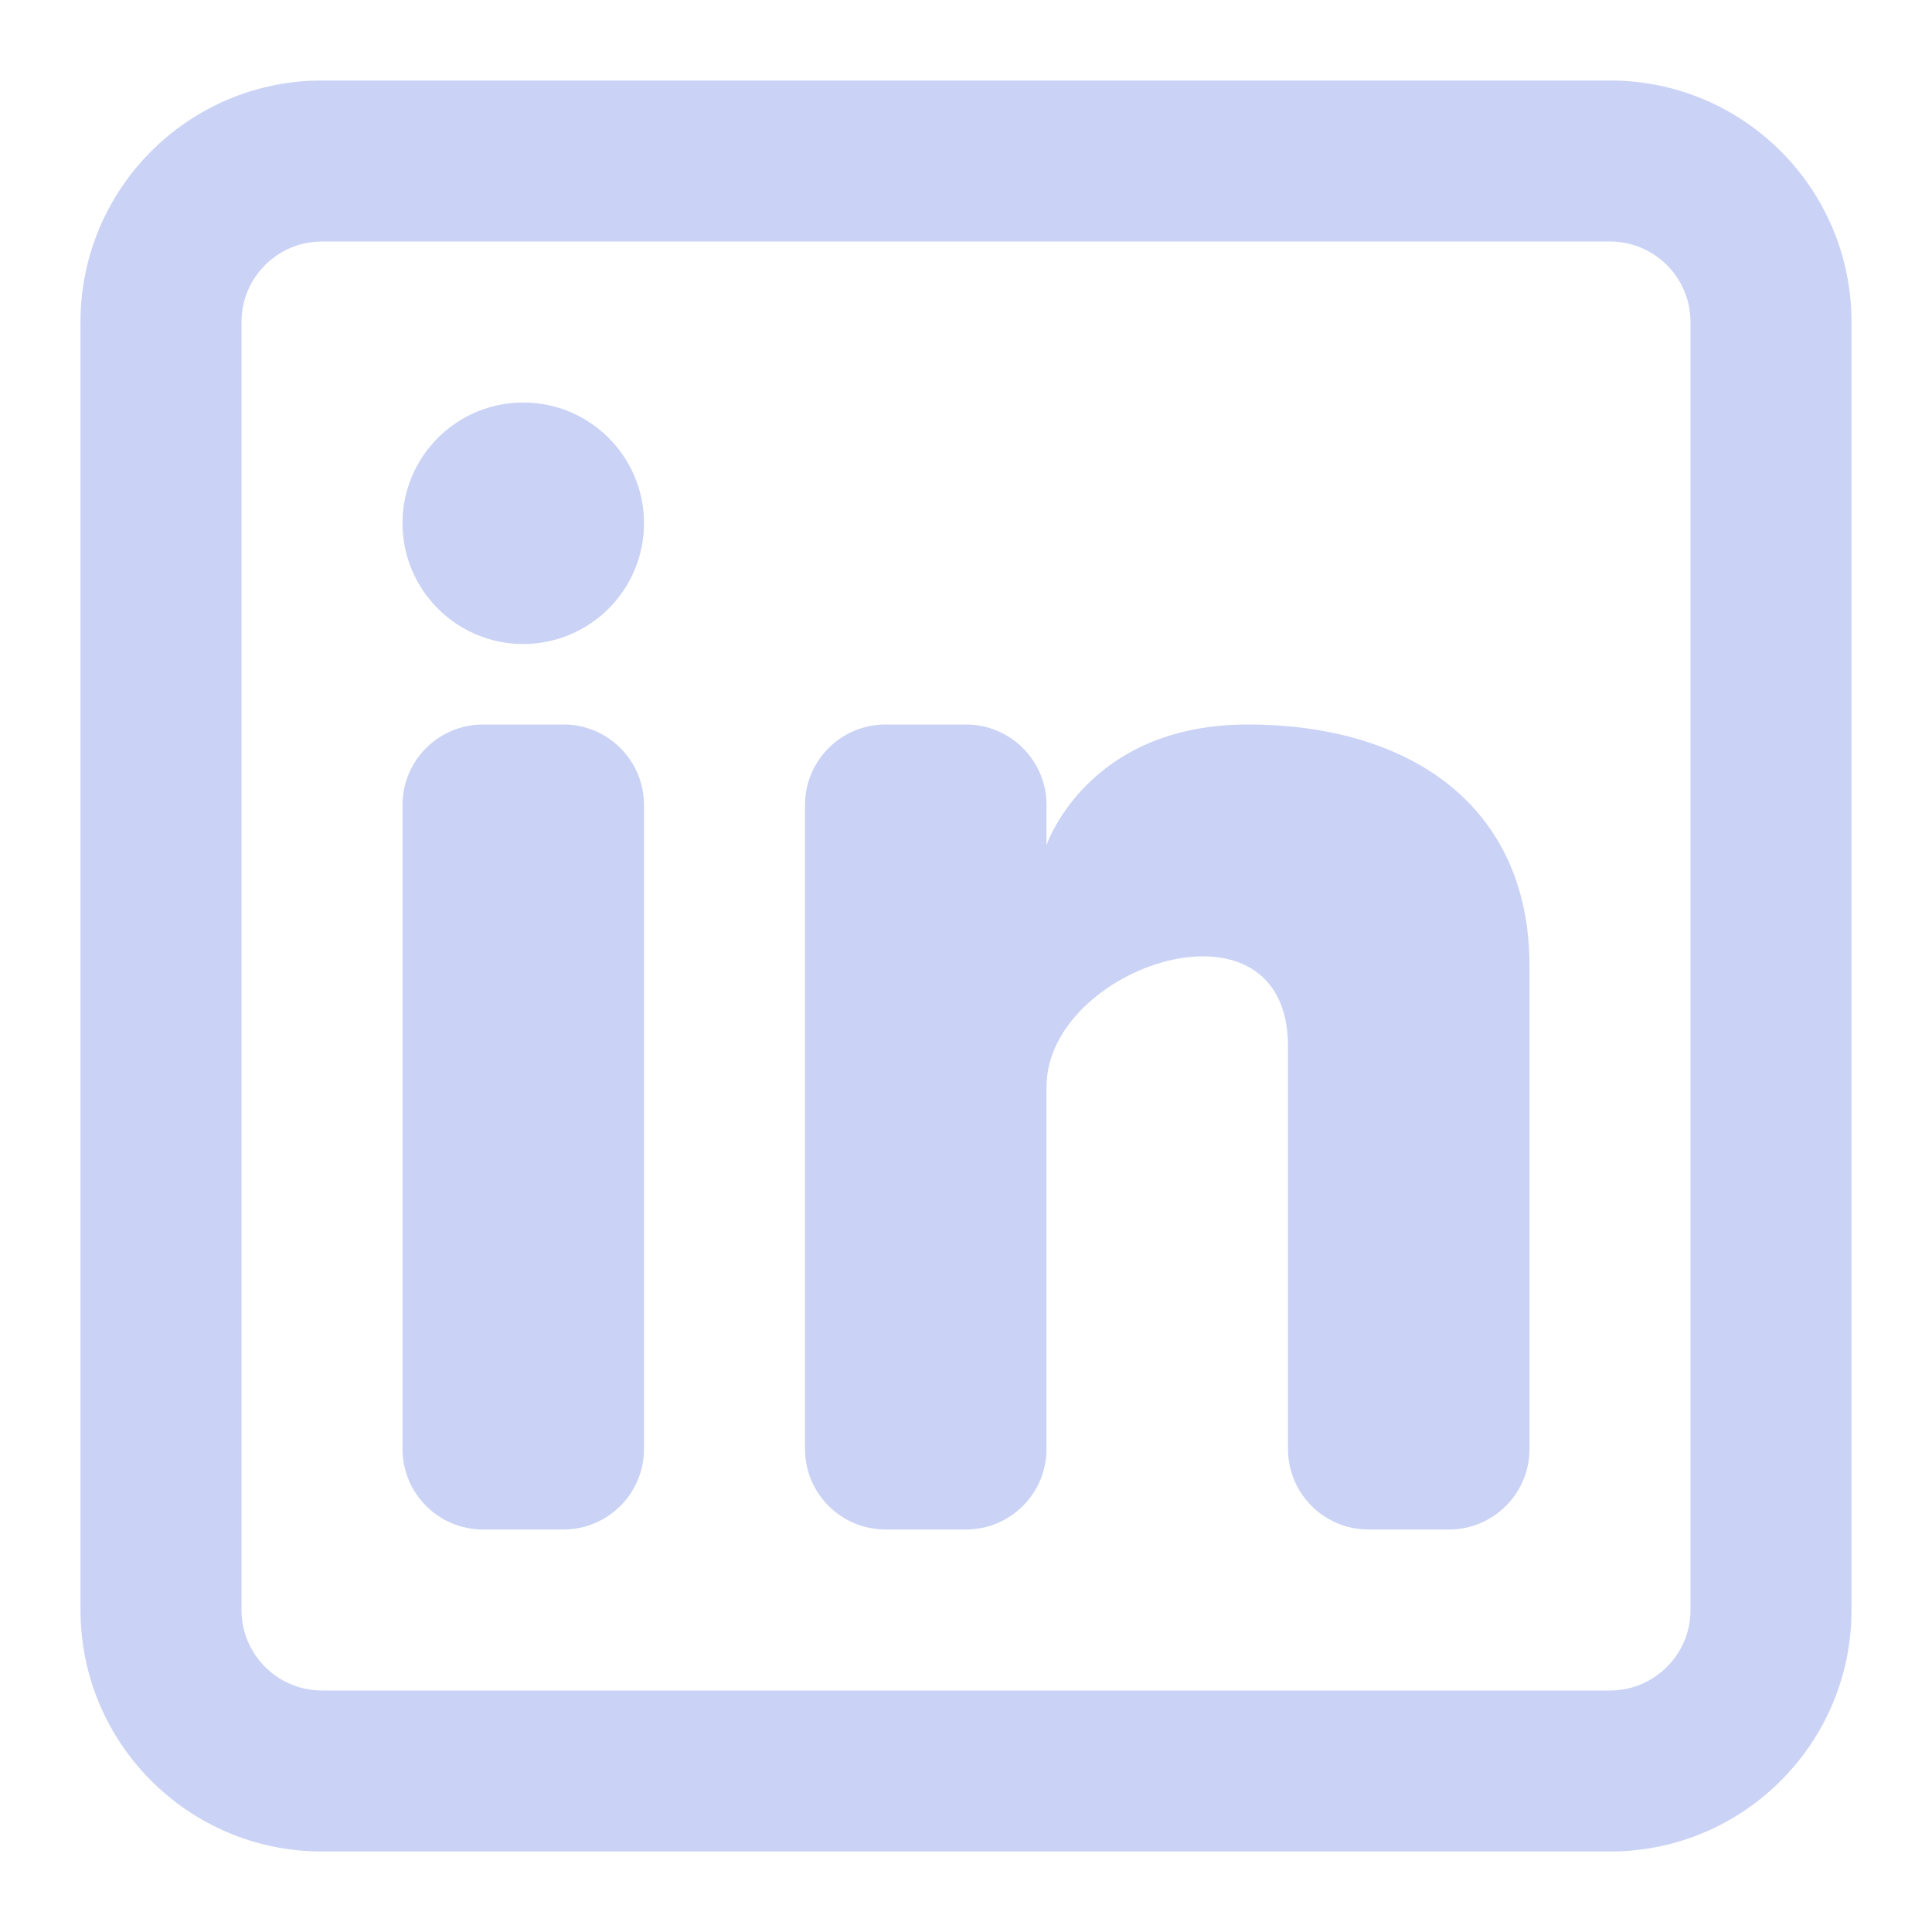
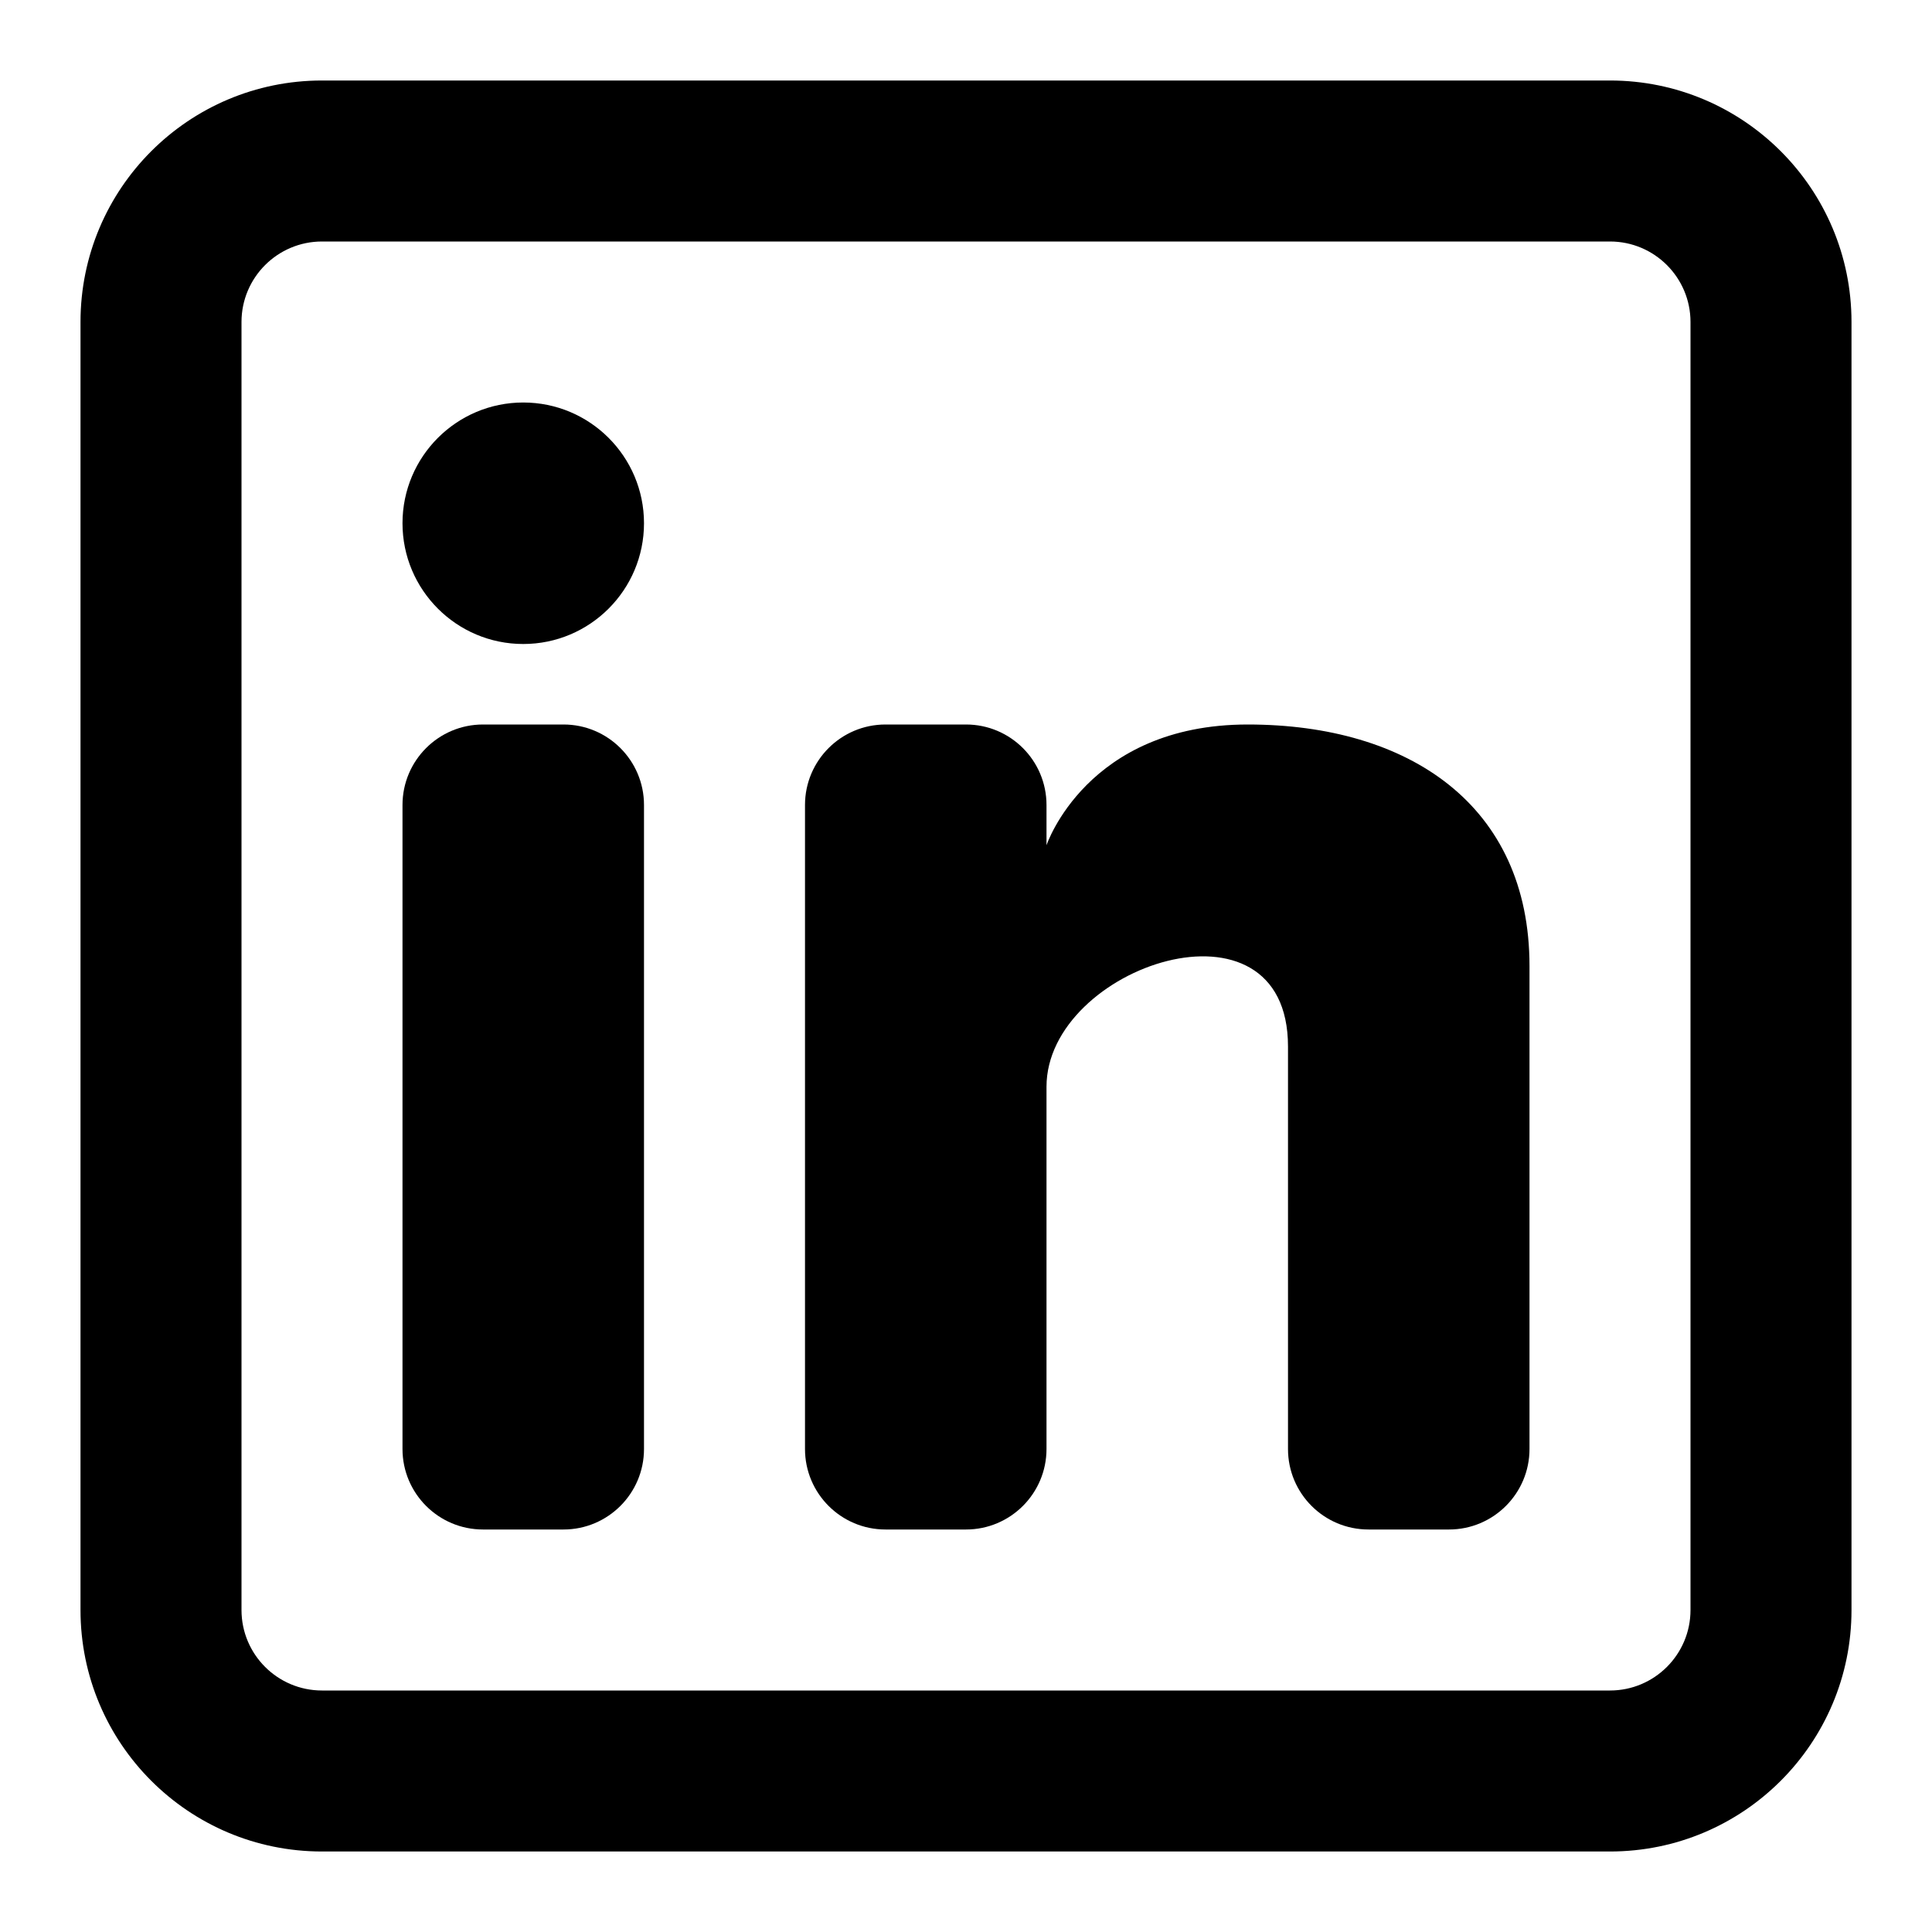
<svg xmlns="http://www.w3.org/2000/svg" width="800px" height="800px" viewBox="0 0 24 24" fill="none">
  <g id="SVGRepo_bgCarrier" stroke-width="0" />
  <g id="SVGRepo_tracerCarrier" stroke-linecap="round" stroke-linejoin="round" />
  <g id="SVGRepo_iconCarrier">
-     <path d="M6.5 8C7.328 8 8 7.328 8 6.5C8 5.672 7.328 5 6.5 5C5.672 5 5 5.672 5 6.5C5 7.328 5.672 8 6.5 8Z" fill="#cad3f5" />
-     <path d="M5 10C5 9.448 5.448 9 6 9H7C7.552 9 8 9.448 8 10V18C8 18.552 7.552 19 7 19H6C5.448 19 5 18.552 5 18V10Z" fill="#cad3f5" />
-     <path d="M11 19H12C12.552 19 13 18.552 13 18V13.5C13 12 16 11 16 13V18C16 18.553 16.448 19 17 19H18C18.552 19 19 18.552 19 18V12C19 10 17.5 9 15.5 9C13.5 9 13 10.5 13 10.5V10C13 9.448 12.552 9 12 9H11C10.448 9 10 9.448 10 10V18C10 18.552 10.448 19 11 19Z" fill="#cad3f5" />
-     <path fill-rule="evenodd" clip-rule="evenodd" d="M20 1C21.657 1 23 2.343 23 4V20C23 21.657 21.657 23 20 23H4C2.343 23 1 21.657 1 20V4C1 2.343 2.343 1 4 1H20ZM20 3C20.552 3 21 3.448 21 4V20C21 20.552 20.552 21 20 21H4C3.448 21 3 20.552 3 20V4C3 3.448 3.448 3 4 3H20Z" fill="#cad3f5" />
+     <path d="M6.5 8C7.328 8 8 7.328 8 6.5C8 5.672 7.328 5 6.5 5C5.672 5 5 5.672 5 6.5C5 7.328 5.672 8 6.5 8Z" fill="#000" />
+     <path d="M5 10C5 9.448 5.448 9 6 9H7C7.552 9 8 9.448 8 10V18C8 18.552 7.552 19 7 19H6C5.448 19 5 18.552 5 18V10Z" fill="#000" />
+     <path d="M11 19H12C12.552 19 13 18.552 13 18V13.5C13 12 16 11 16 13V18C16 18.553 16.448 19 17 19H18C18.552 19 19 18.552 19 18V12C19 10 17.5 9 15.5 9C13.5 9 13 10.5 13 10.5V10C13 9.448 12.552 9 12 9H11C10.448 9 10 9.448 10 10V18C10 18.552 10.448 19 11 19Z" fill="#000" />
+     <path fill-rule="evenodd" clip-rule="evenodd" d="M20 1C21.657 1 23 2.343 23 4V20C23 21.657 21.657 23 20 23H4C2.343 23 1 21.657 1 20V4C1 2.343 2.343 1 4 1H20ZM20 3C20.552 3 21 3.448 21 4V20C21 20.552 20.552 21 20 21H4C3.448 21 3 20.552 3 20V4C3 3.448 3.448 3 4 3H20Z" fill="#000" />
  </g>
</svg>
